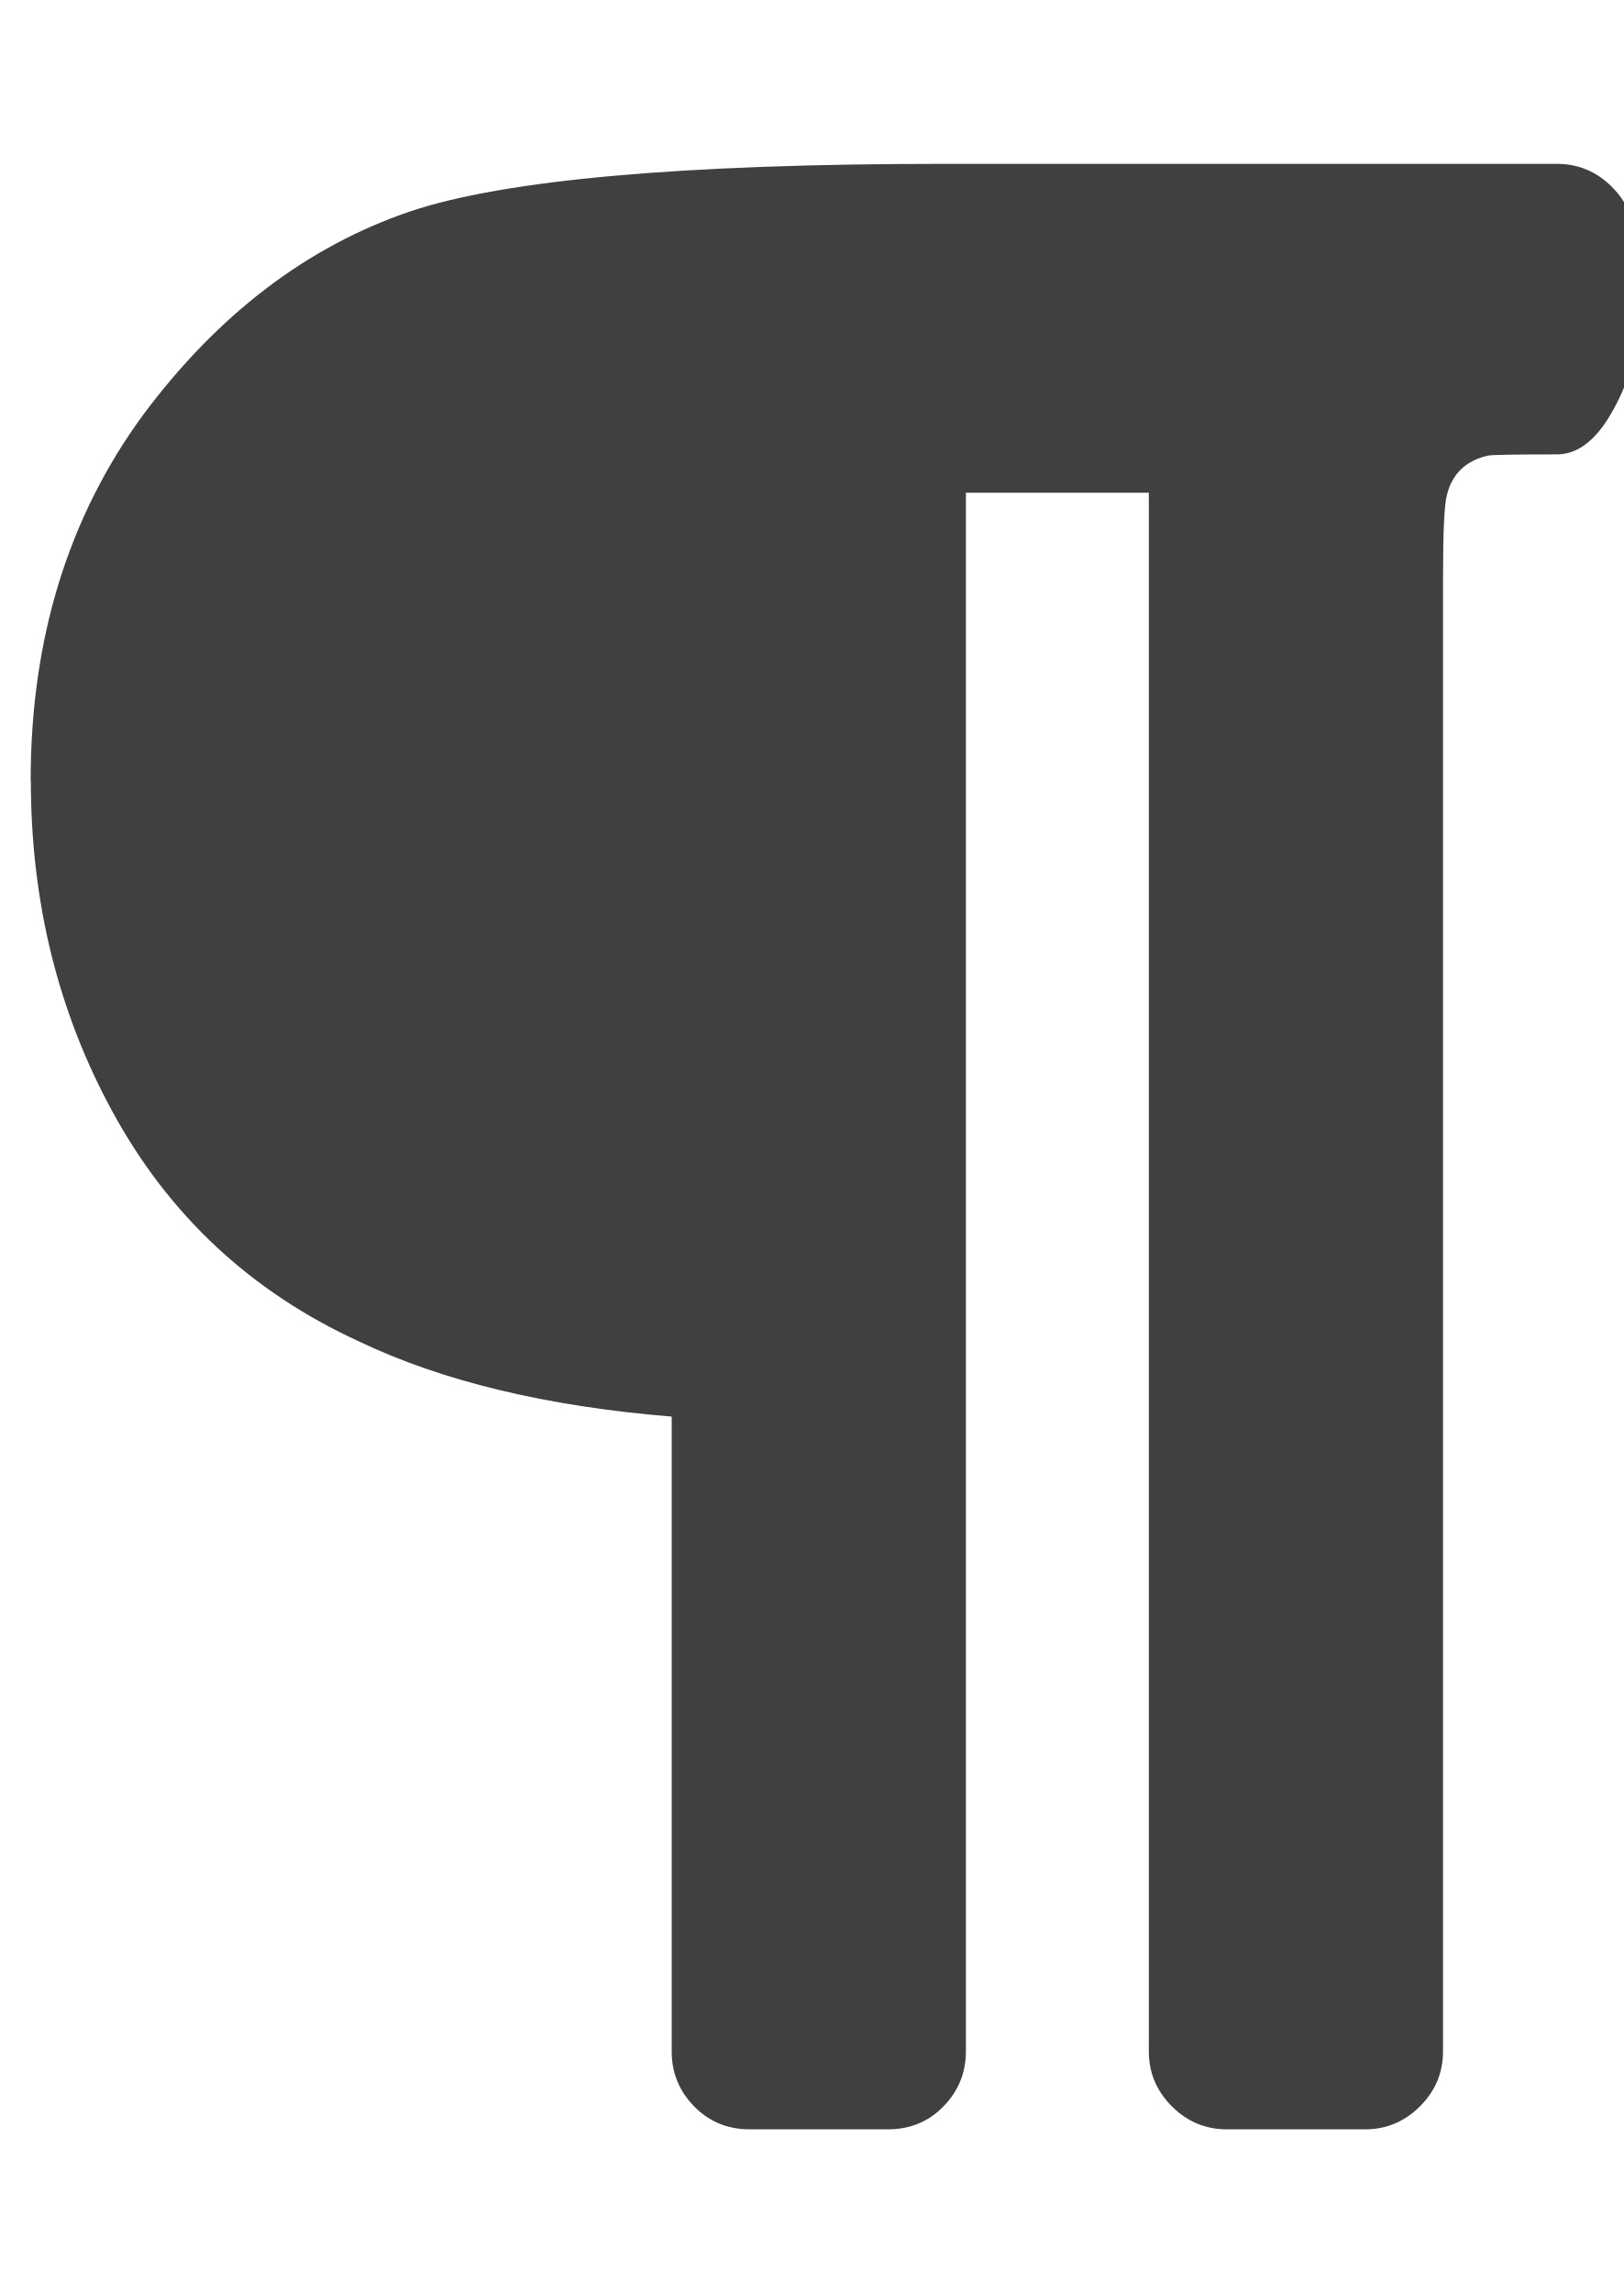
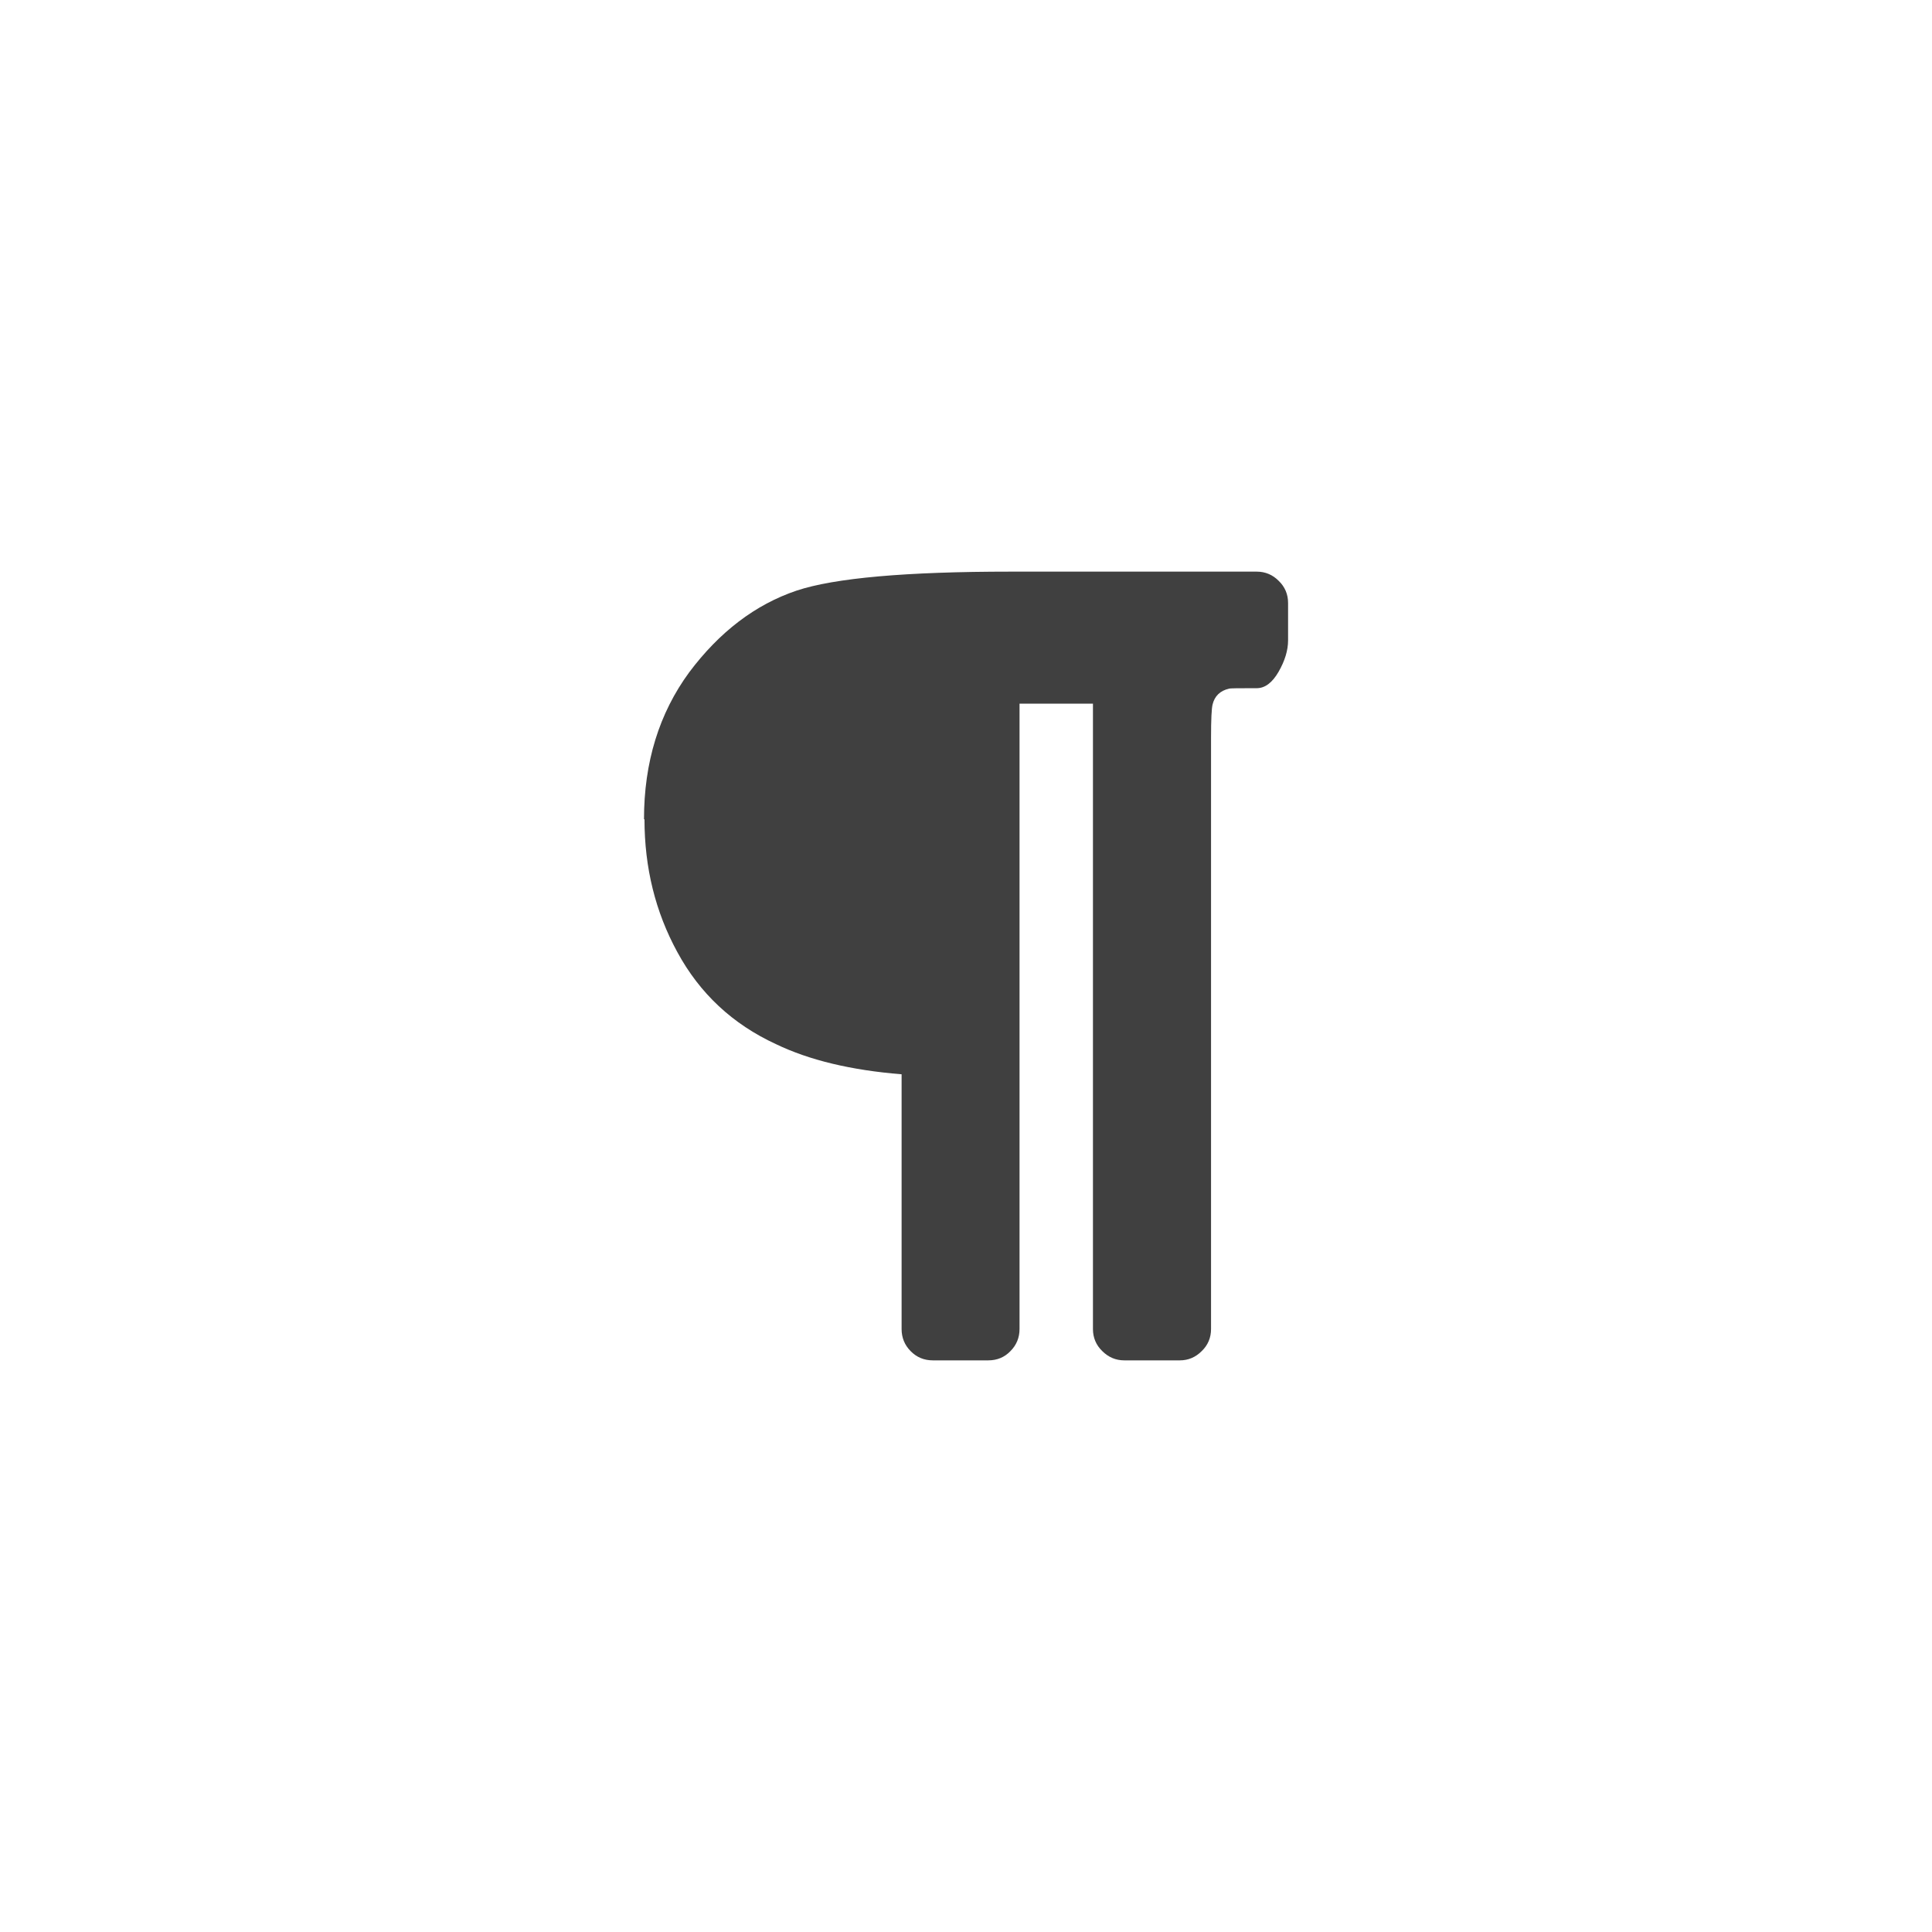
- <svg xmlns="http://www.w3.org/2000/svg" version="1.1" width="17" height="24" viewBox="0 0 17 24">
+ <svg xmlns="http://www.w3.org/2000/svg" version="1.1" id="Layer_1" x="0px" y="0px" width="24px" height="24px" viewBox="-305.5 396.5 24 24" enable-background="new -305.5 396.5 24 24" xml:space="preserve">
  <g>
-     <line stroke-width="1" x1="" y1="" x2="" y2="" stroke="#449FDB" opacity="" />
+     <line fill="none" stroke="#449FDB" x1="0" y1="0" x2="0" y2="0" />
  </g>
-   <path d="M0.321 8.17q0-2.223 1.179-3.83 1.179-1.58 2.799-2.129 1.487-0.496 5.585-0.496h6.415q0.335 0 0.576 0.241t0.241 0.576v0.978q0 0.388-0.248 0.817t-0.569 0.429q-0.67 0-0.723 0.013-0.348 0.080-0.429 0.415-0.040 0.147-0.040 0.857v15.429q0 0.335-0.241 0.576t-0.576 0.241h-1.446q-0.335 0-0.576-0.241t-0.241-0.576v-16.313h-1.915v16.313q0 0.335-0.234 0.576t-0.583 0.241h-1.446q-0.348 0-0.583-0.241t-0.234-0.576v-6.643q-1.969-0.161-3.281-0.79-1.688-0.777-2.571-2.397-0.857-1.567-0.857-3.469z" fill="#404040" />
+   <path fill="#404040" d="M-297.5,406.677c0-0.706,0.187-1.315,0.562-1.826c0.374-0.499,0.818-0.84,1.333-1.014  c0.472-0.157,1.359-0.236,2.661-0.236h3.055c0.108,0,0.199,0.039,0.275,0.116c0.076,0.074,0.115,0.166,0.115,0.273v0.465  c0,0.124-0.04,0.254-0.118,0.39c-0.078,0.135-0.168,0.204-0.272,0.204c-0.212,0-0.328,0-0.344,0.006  c-0.11,0.025-0.179,0.092-0.204,0.197c-0.012,0.047-0.019,0.184-0.019,0.41v7.348c0,0.106-0.038,0.199-0.115,0.273  c-0.076,0.077-0.167,0.116-0.274,0.116h-0.688c-0.107,0-0.198-0.039-0.275-0.116c-0.076-0.074-0.115-0.166-0.115-0.273v-7.769  h-0.912v7.769c0,0.106-0.038,0.199-0.112,0.273c-0.073,0.077-0.166,0.116-0.277,0.116h-0.687c-0.111,0-0.203-0.039-0.278-0.116  c-0.073-0.074-0.111-0.166-0.111-0.273v-3.165c-0.625-0.05-1.147-0.175-1.562-0.375c-0.537-0.248-0.945-0.628-1.224-1.143  c-0.272-0.498-0.408-1.048-0.408-1.65H-297.5z" />
</svg>
